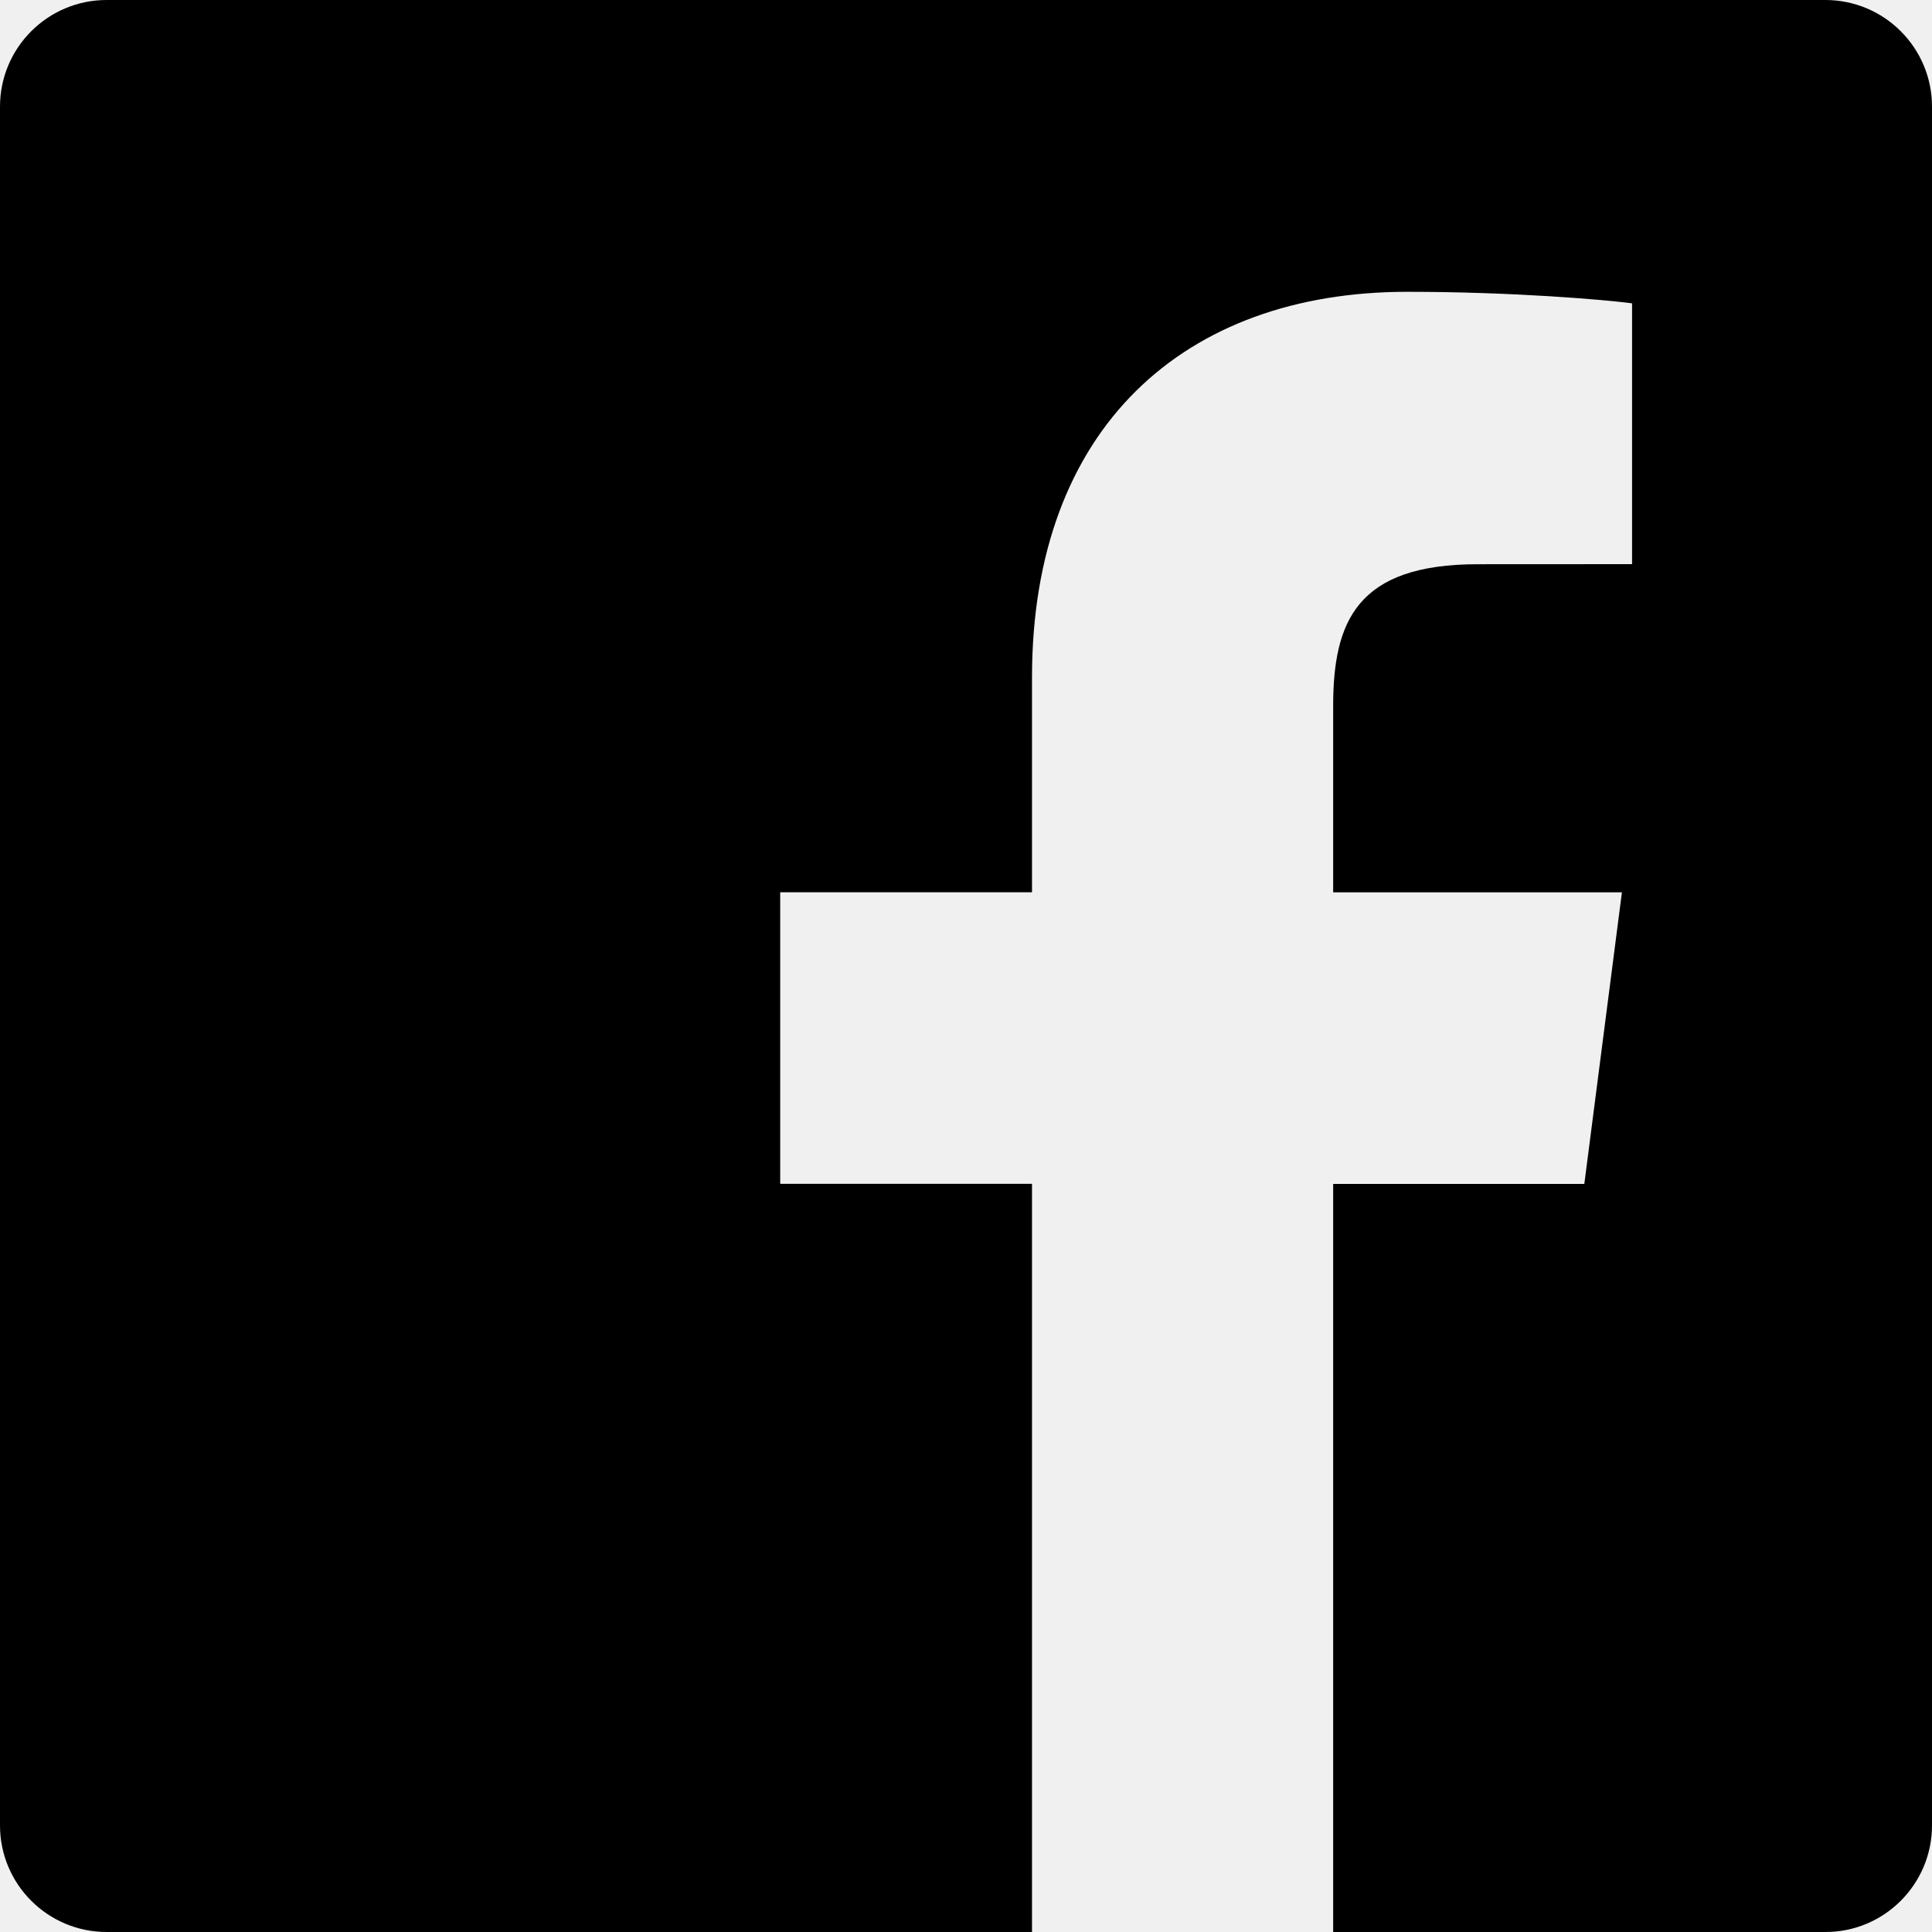
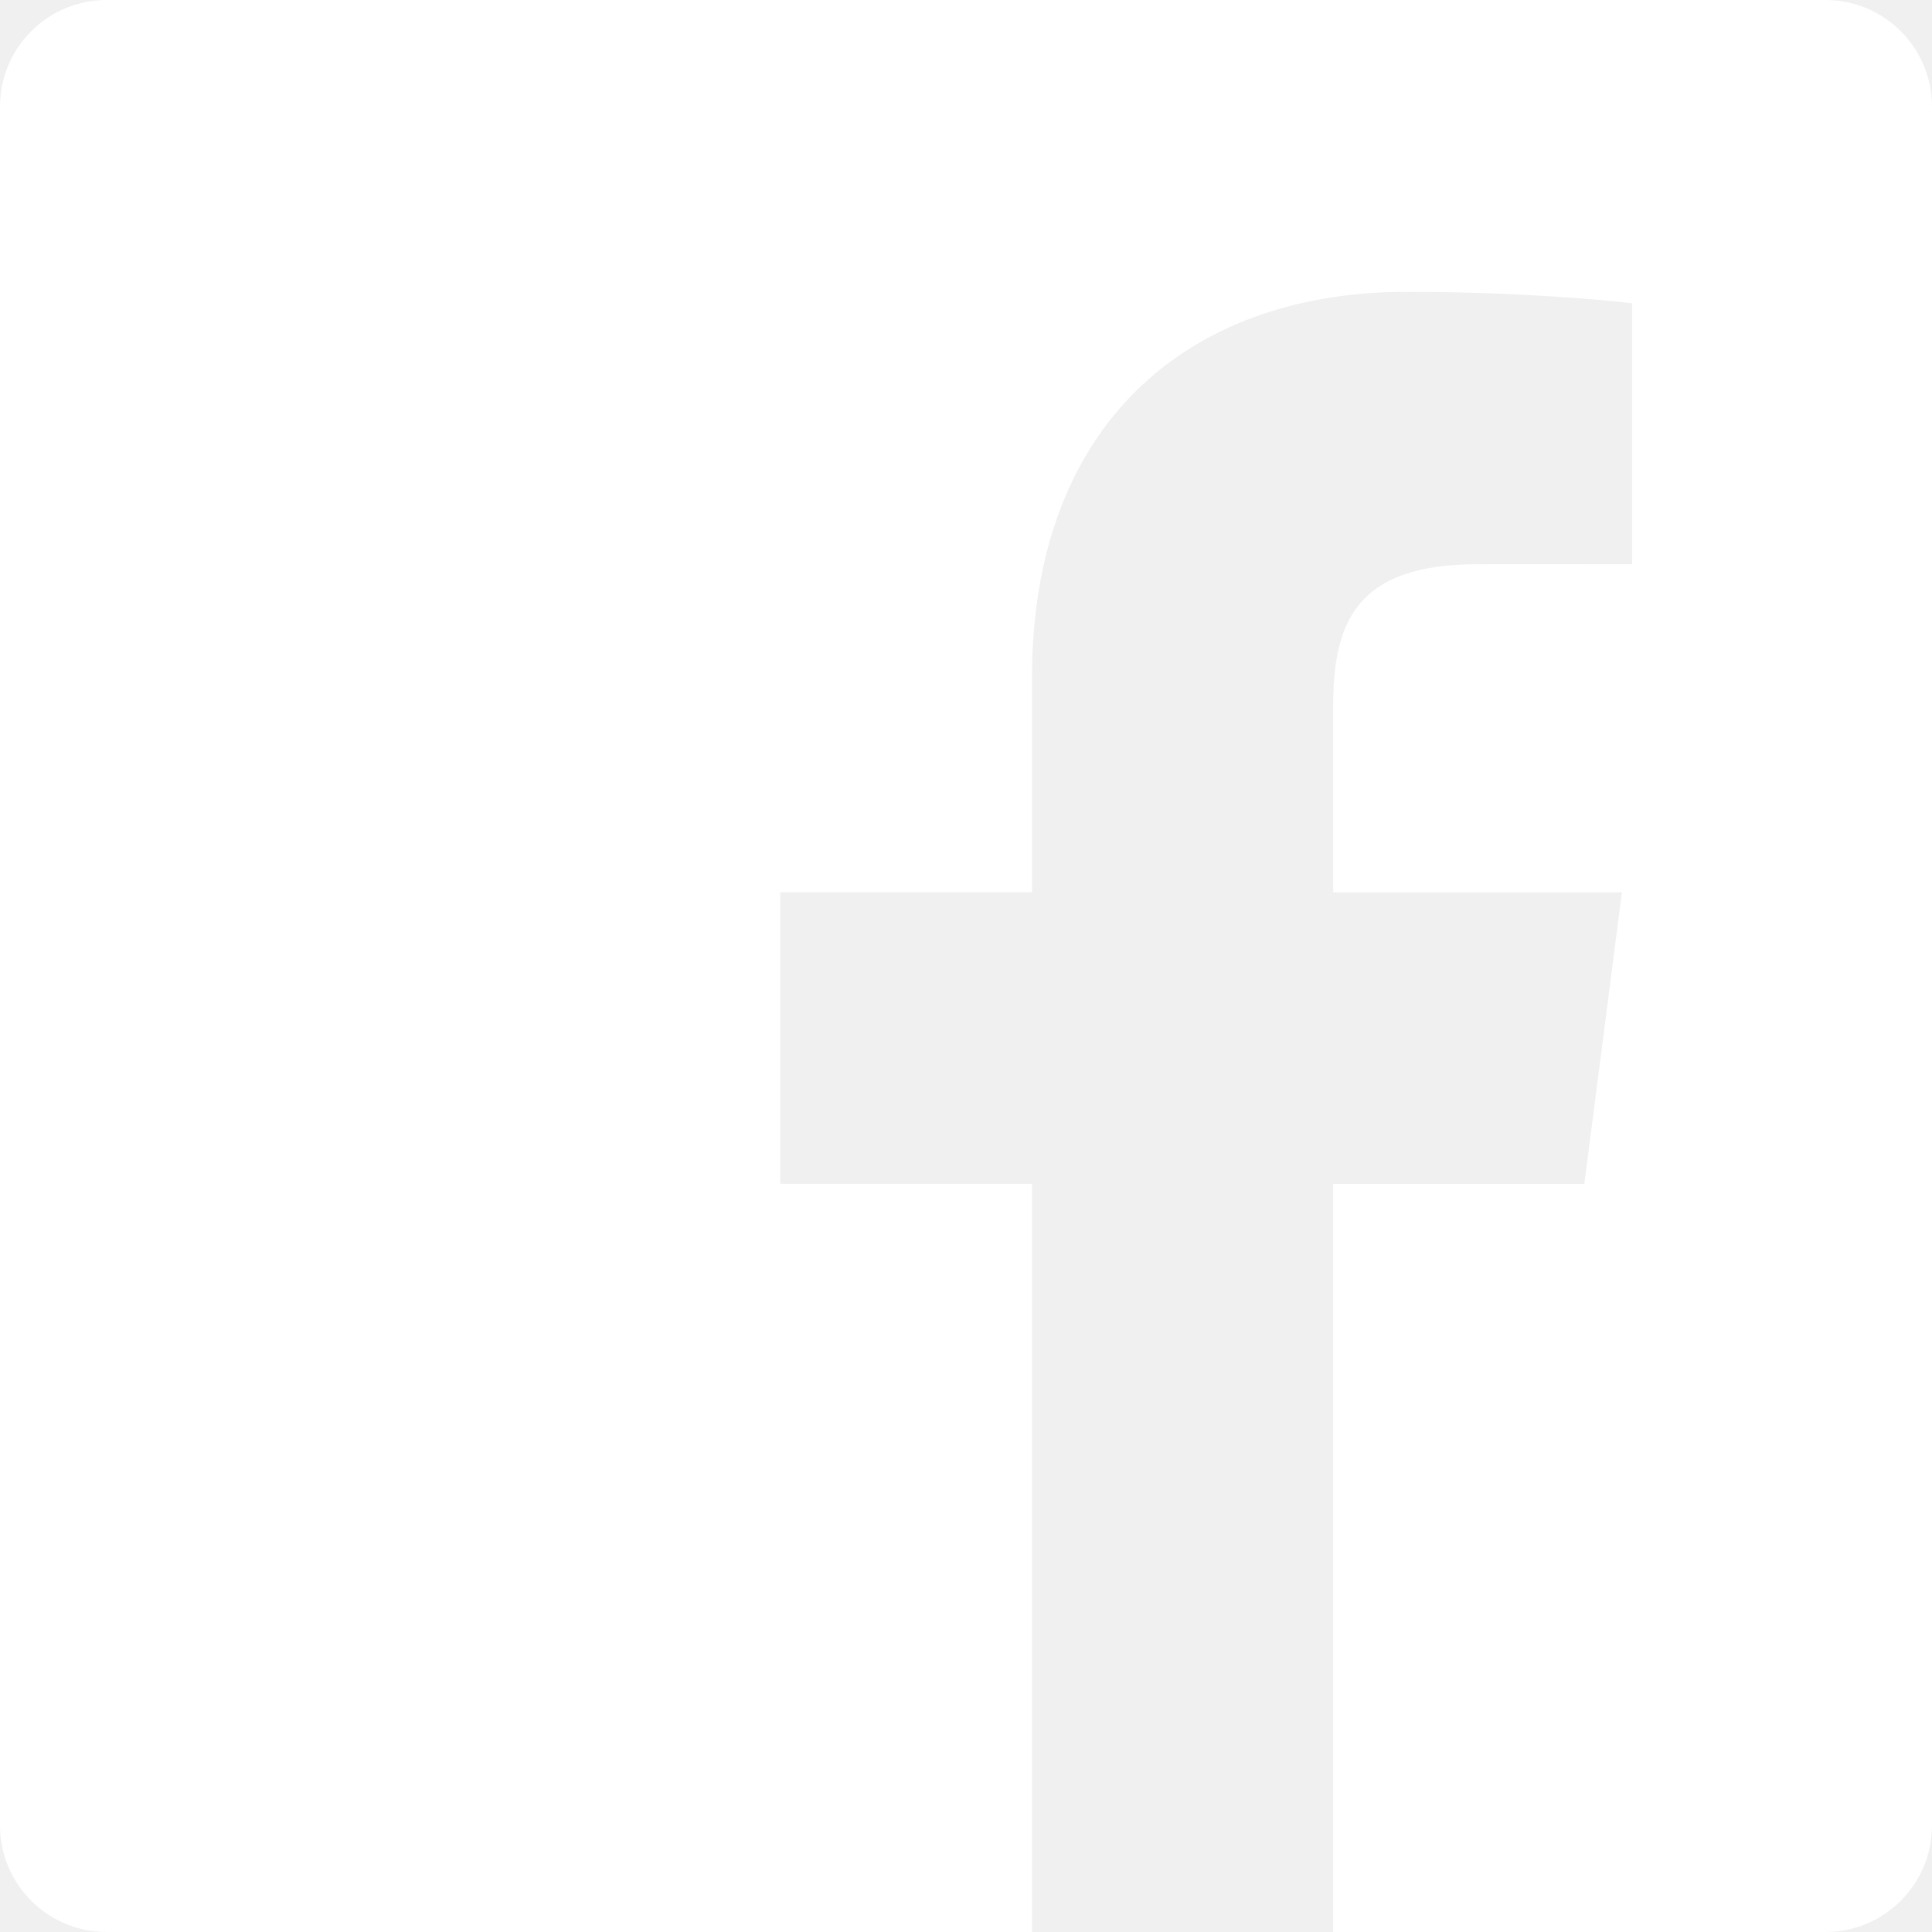
<svg xmlns="http://www.w3.org/2000/svg" width="24" height="24" viewBox="0 0 24 24">
-   <path d="M22.675 0h-21.35c-.732 0-1.325.593-1.325 1.325v21.351c0 .731.593 1.324 1.325 1.324h11.495v-9.294h-3.128v-3.622h3.128v-2.671c0-3.1 1.893-4.788 4.659-4.788 1.325 0 2.463.099 2.795.143v3.24l-1.918.001c-1.504 0-1.795.715-1.795 1.763v2.313h3.587l-.467 3.622h-3.12v9.293h6.116c.73 0 1.323-.593 1.323-1.325v-21.35c0-.732-.593-1.325-1.325-1.325z" />
+   <path d="M22.675 0h-21.35c-.732 0-1.325.593-1.325 1.325v21.351c0 .731.593 1.324 1.325 1.324h11.495v-9.294h-3.128v-3.622h3.128v-2.671c0-3.1 1.893-4.788 4.659-4.788 1.325 0 2.463.099 2.795.143v3.24l-1.918.001c-1.504 0-1.795.715-1.795 1.763v2.313h3.587l-.467 3.622h-3.12v9.293h6.116c.73 0 1.323-.593 1.323-1.325v-21.35c0-.732-.593-1.325-1.325-1.325z" fill="#fff" />
</svg>
